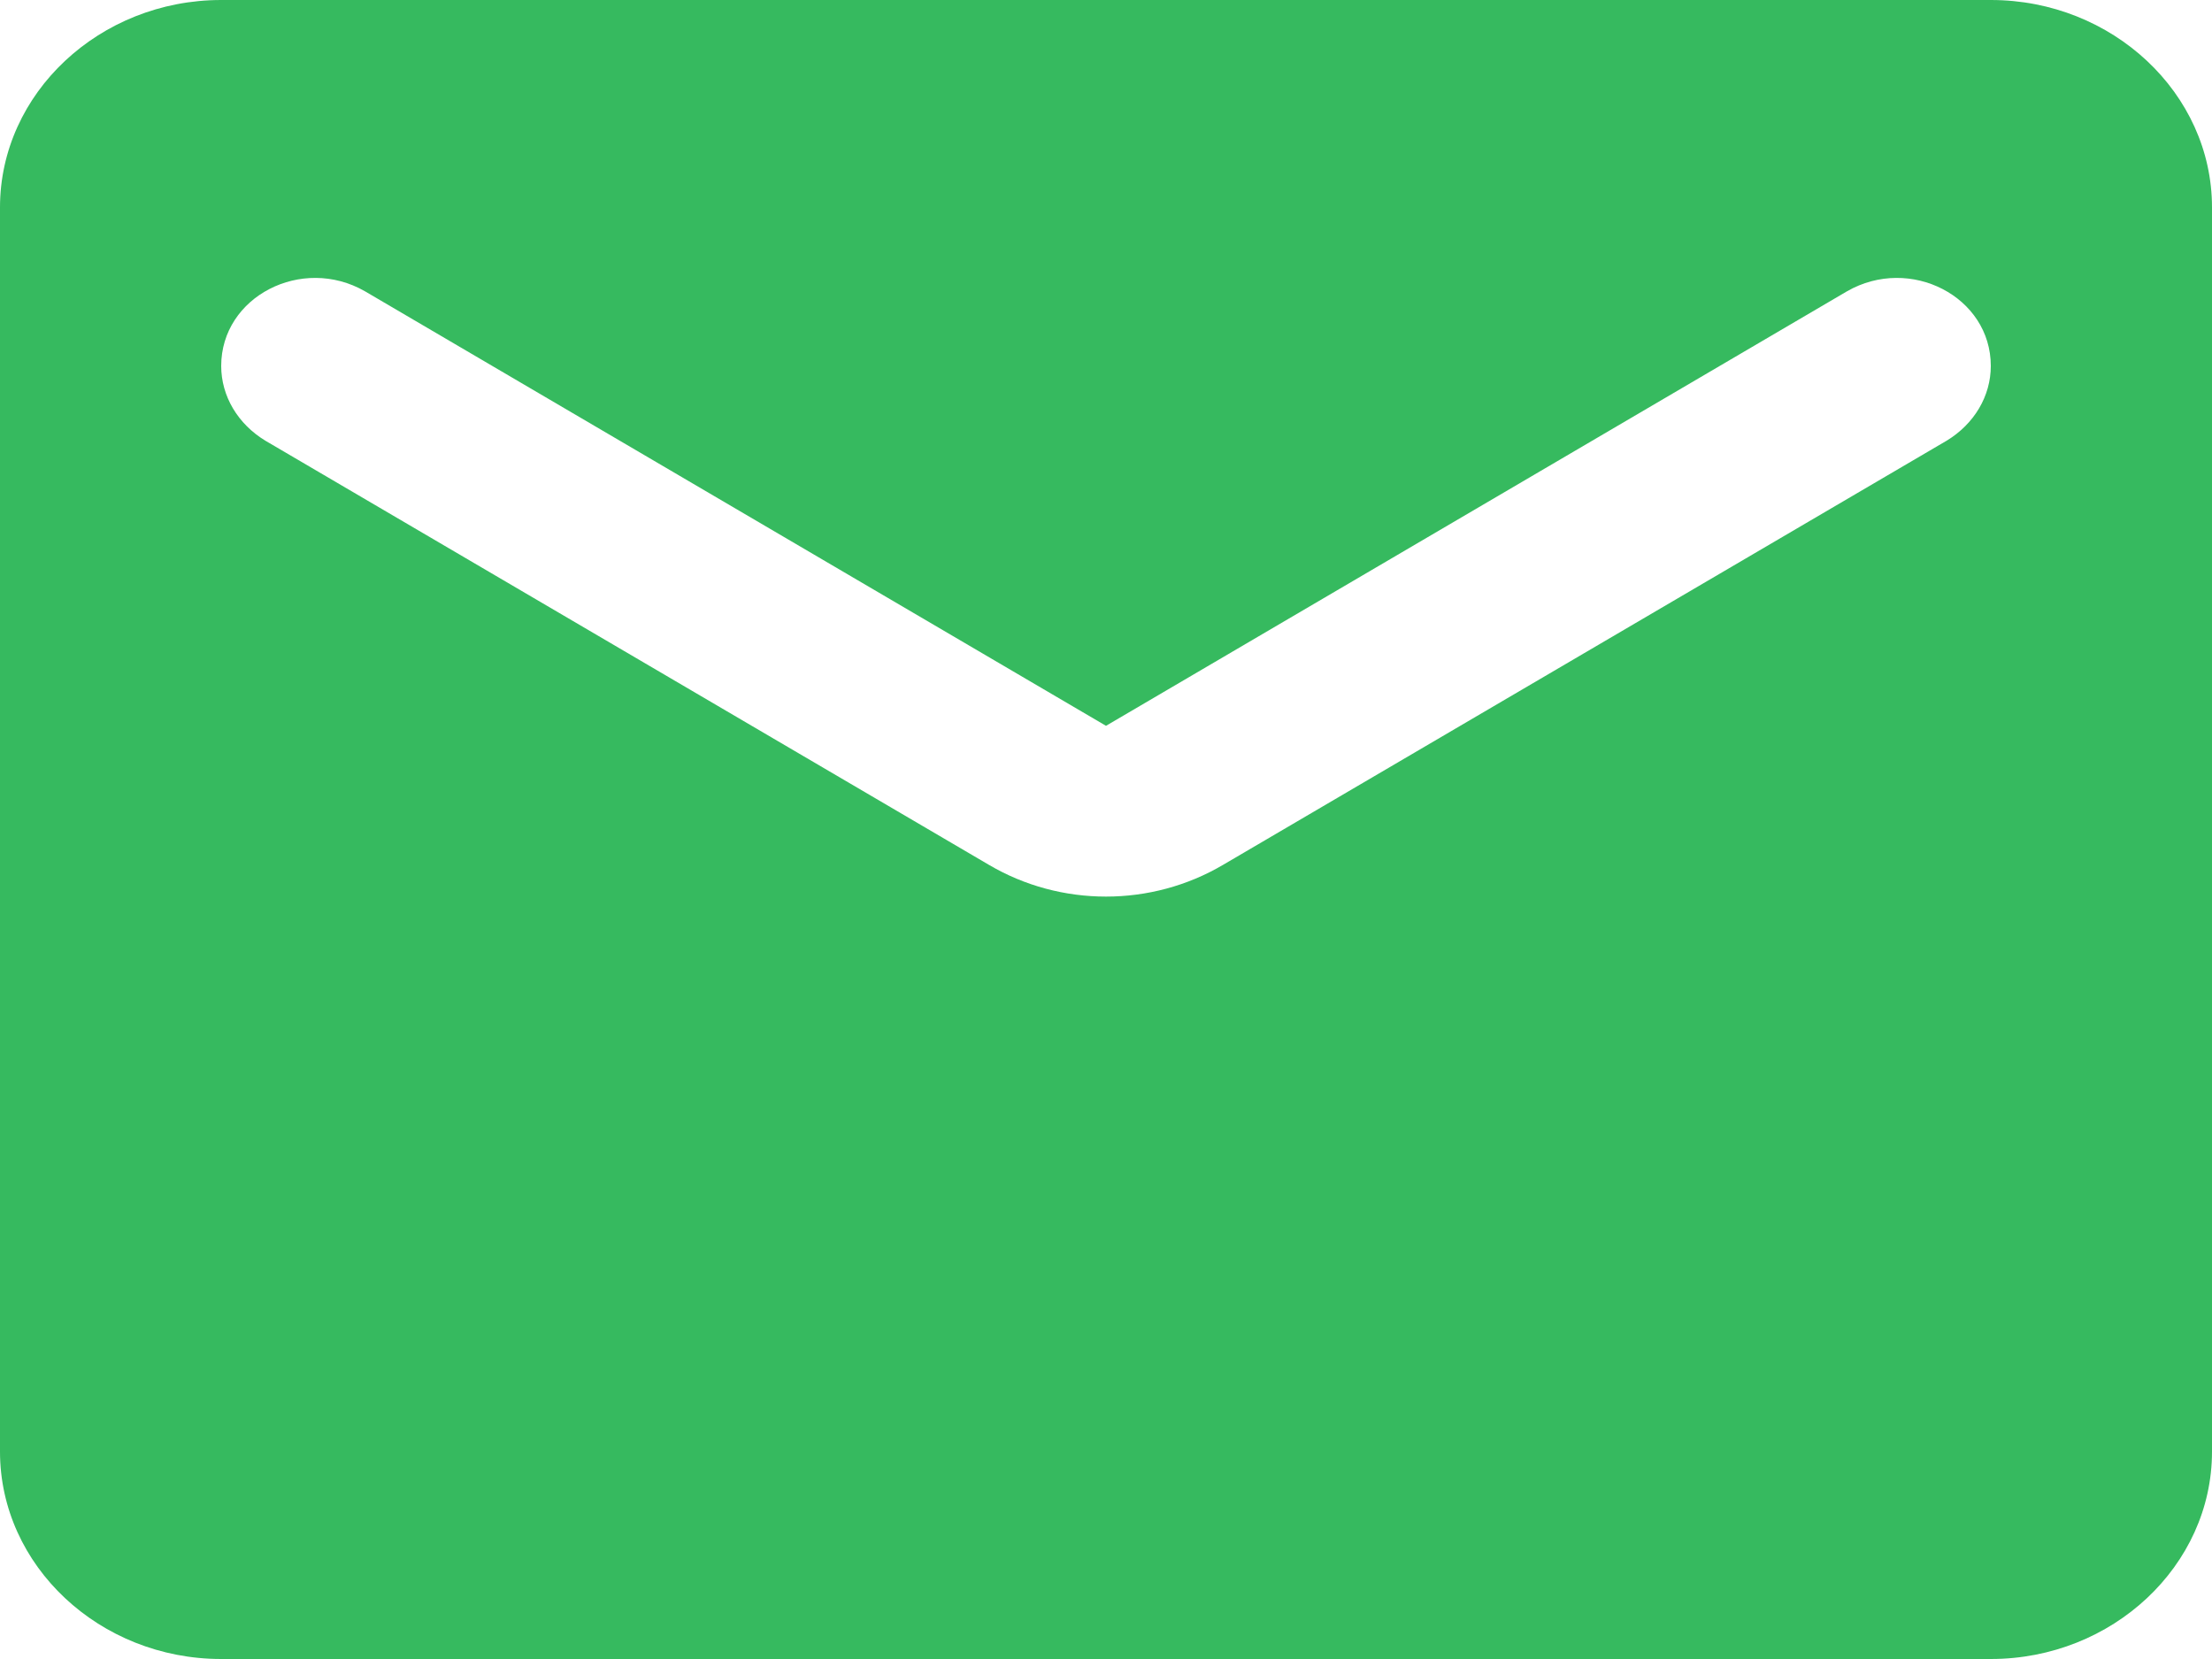
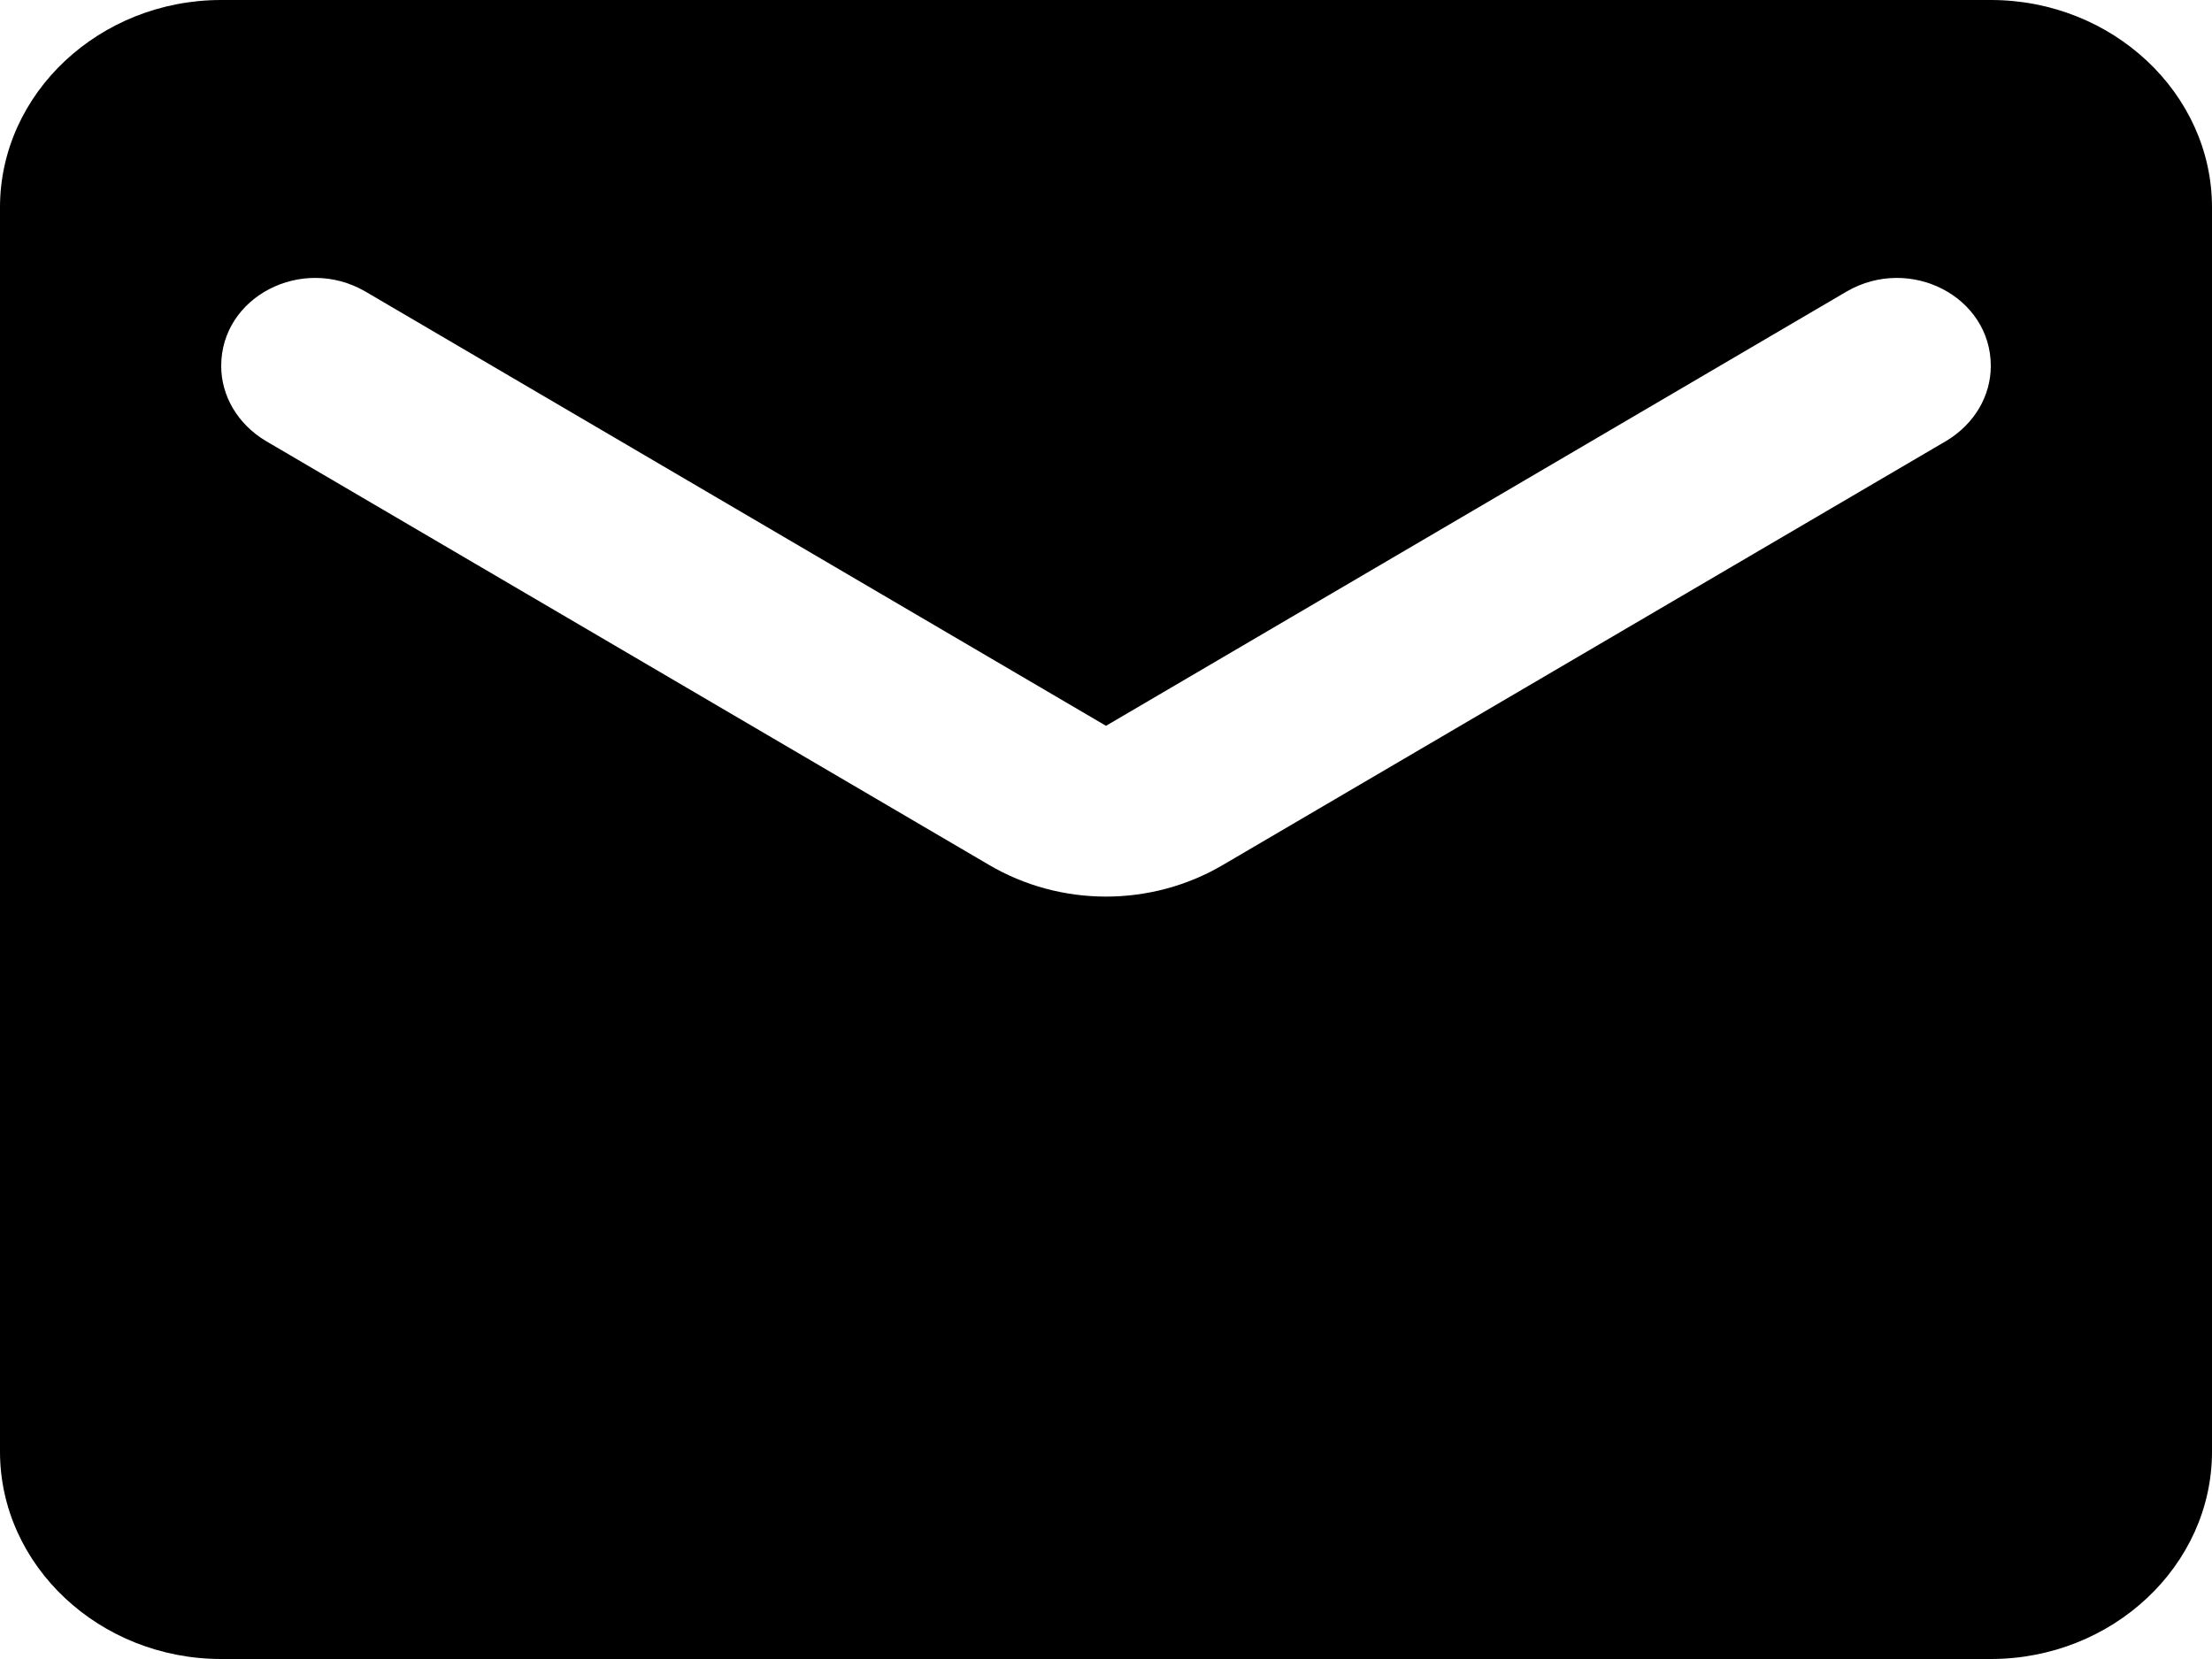
- <svg xmlns="http://www.w3.org/2000/svg" width="16" height="12" viewBox="0 0 16 12" fill="none">
-   <path d="M14.4 0H1.6C0.72 0 0 0.675 0 1.5V10.5C0 11.325 0.72 12 1.6 12H14.4C15.28 12 16 11.325 16 10.5V1.5C16 0.675 15.28 0 14.4 0ZM14.08 3.188L8.848 6.255C8.328 6.562 7.672 6.562 7.152 6.255L1.92 3.188C1.72 3.067 1.6 2.865 1.6 2.647C1.6 2.145 2.184 1.845 2.64 2.107L8 5.25L13.36 2.107C13.816 1.845 14.4 2.145 14.4 2.647C14.4 2.865 14.28 3.067 14.08 3.188Z" fill="#36BA5F" />
+ <svg xmlns="http://www.w3.org/2000/svg" width="16" height="12" viewBox="0 0 16 12">
+   <path d="M14.4 0H1.6C0.72 0 0 0.675 0 1.5V10.5C0 11.325 0.72 12 1.6 12H14.4C15.28 12 16 11.325 16 10.5V1.5C16 0.675 15.28 0 14.4 0ZM14.08 3.188L8.848 6.255C8.328 6.562 7.672 6.562 7.152 6.255L1.92 3.188C1.72 3.067 1.6 2.865 1.6 2.647C1.6 2.145 2.184 1.845 2.64 2.107L8 5.25L13.36 2.107C13.816 1.845 14.4 2.145 14.4 2.647C14.4 2.865 14.28 3.067 14.08 3.188Z" fill="currentColor" />
</svg>
